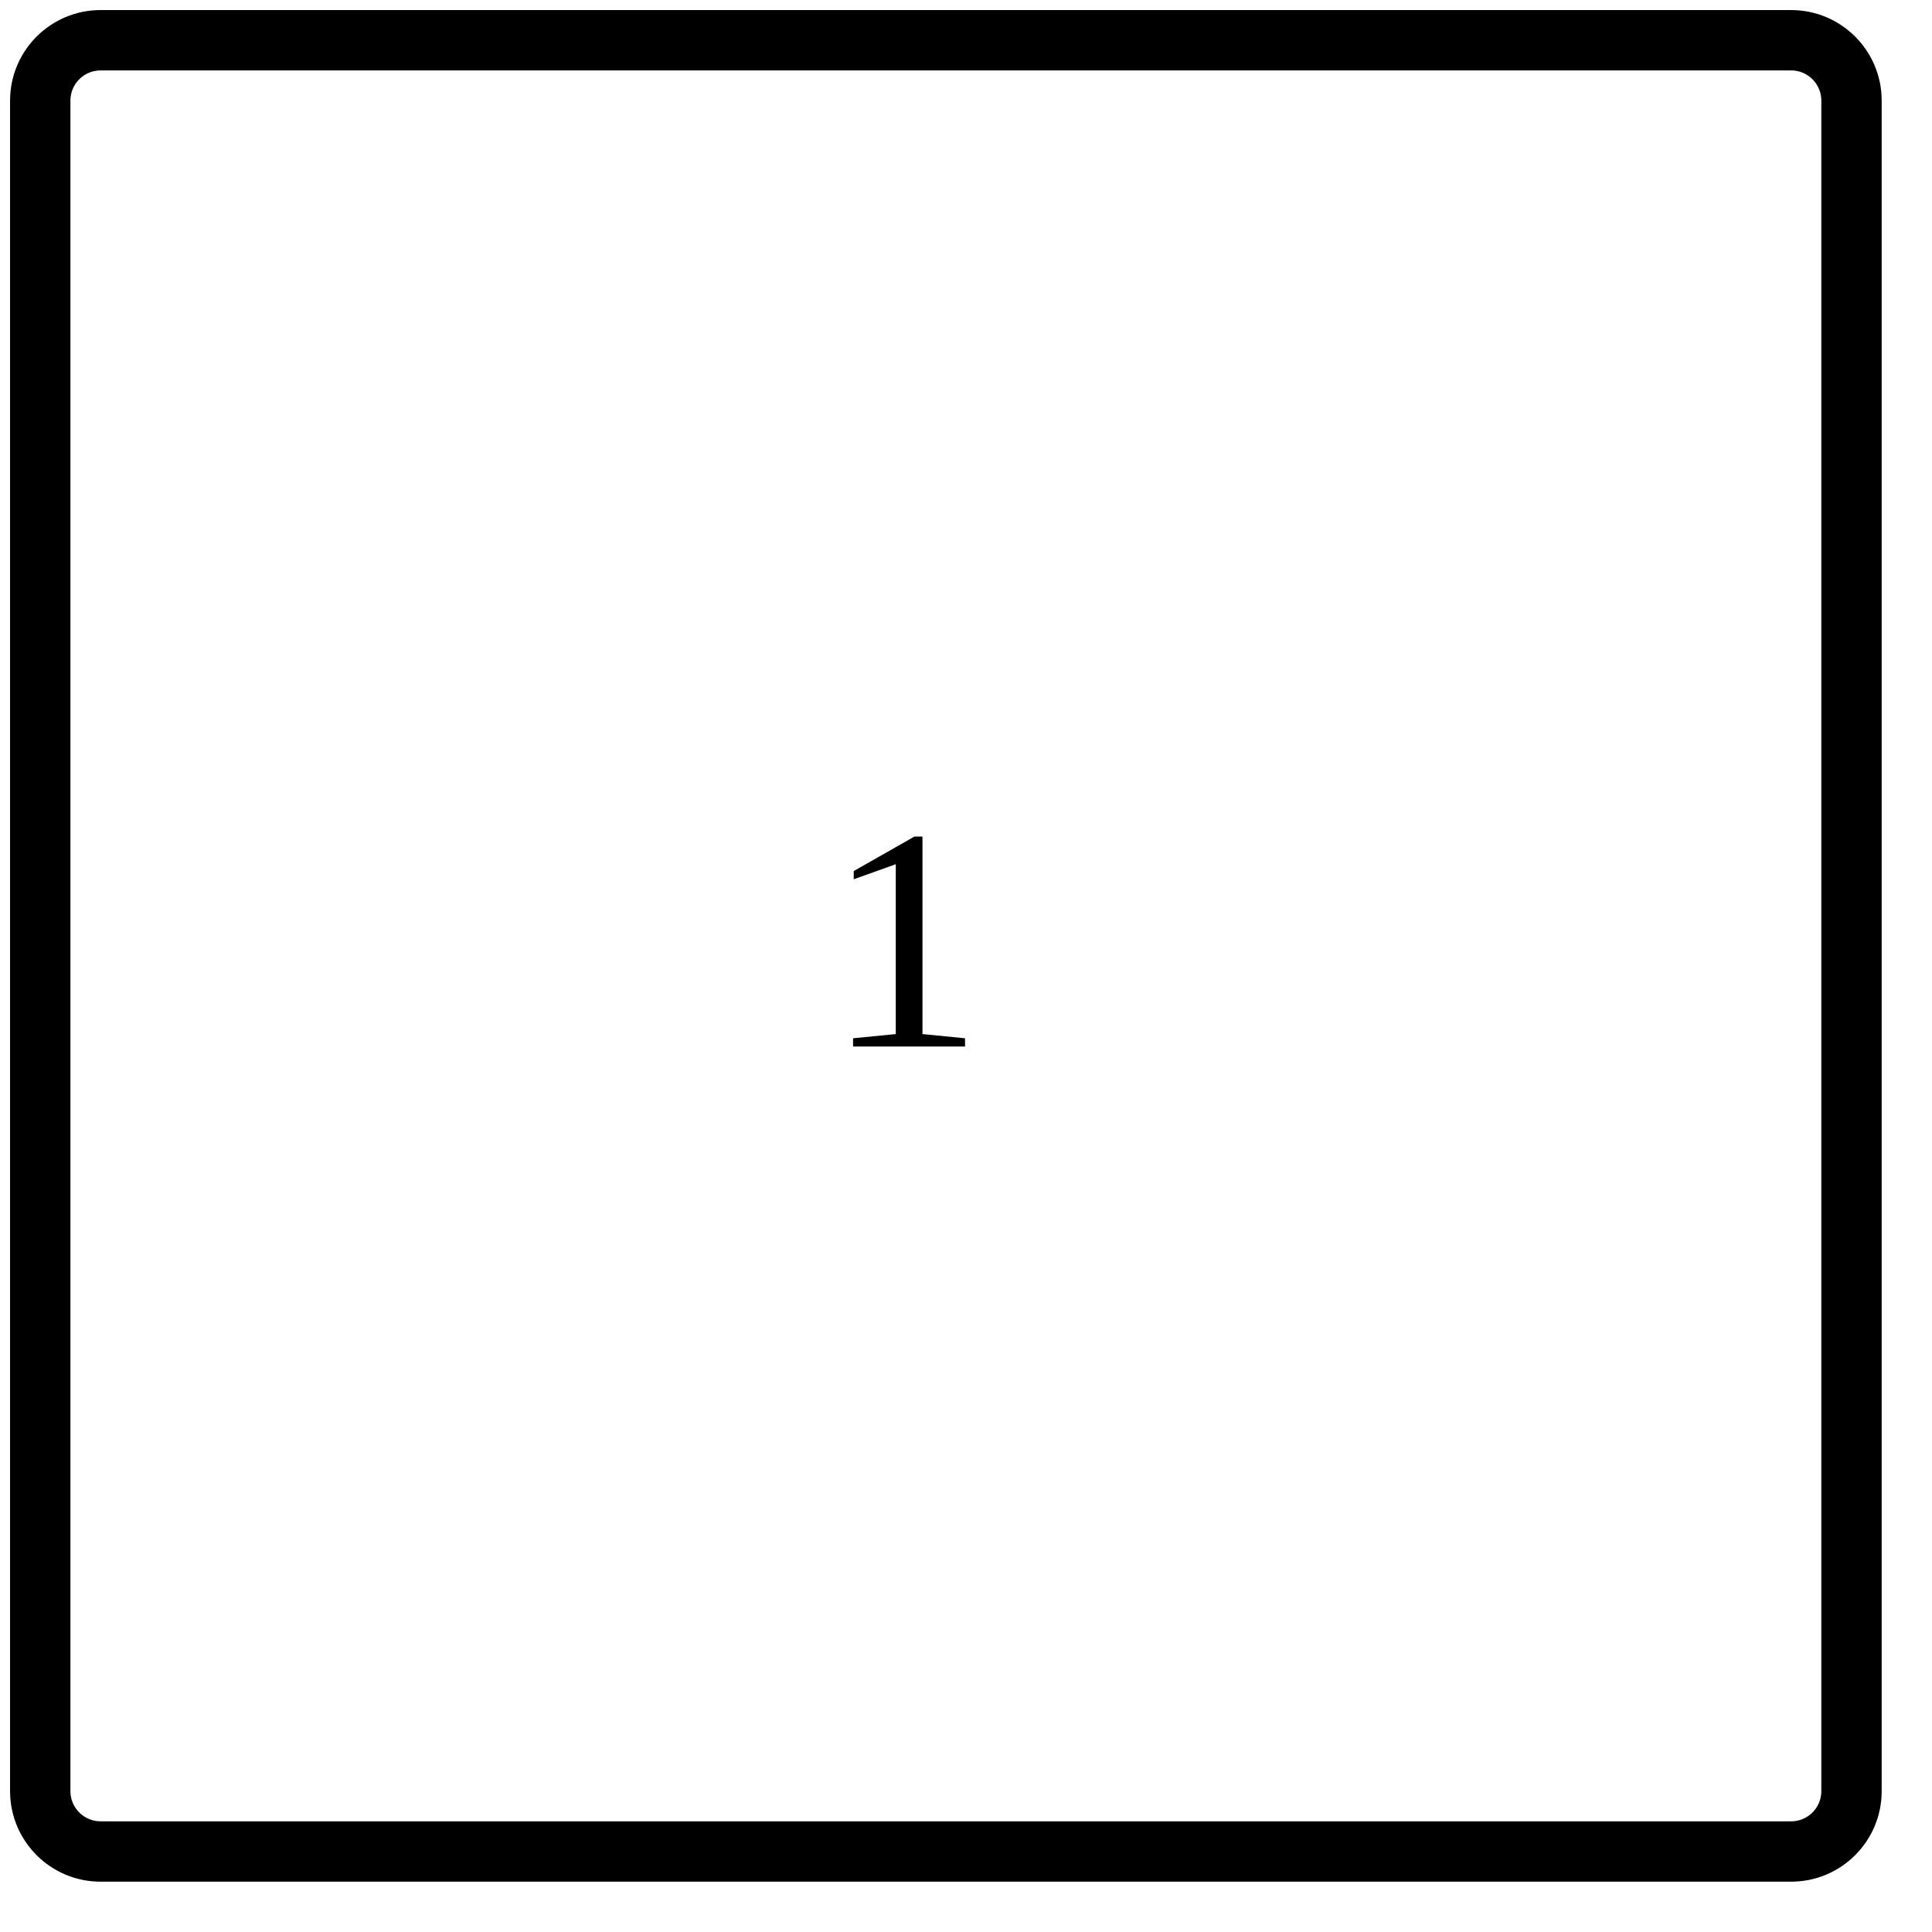
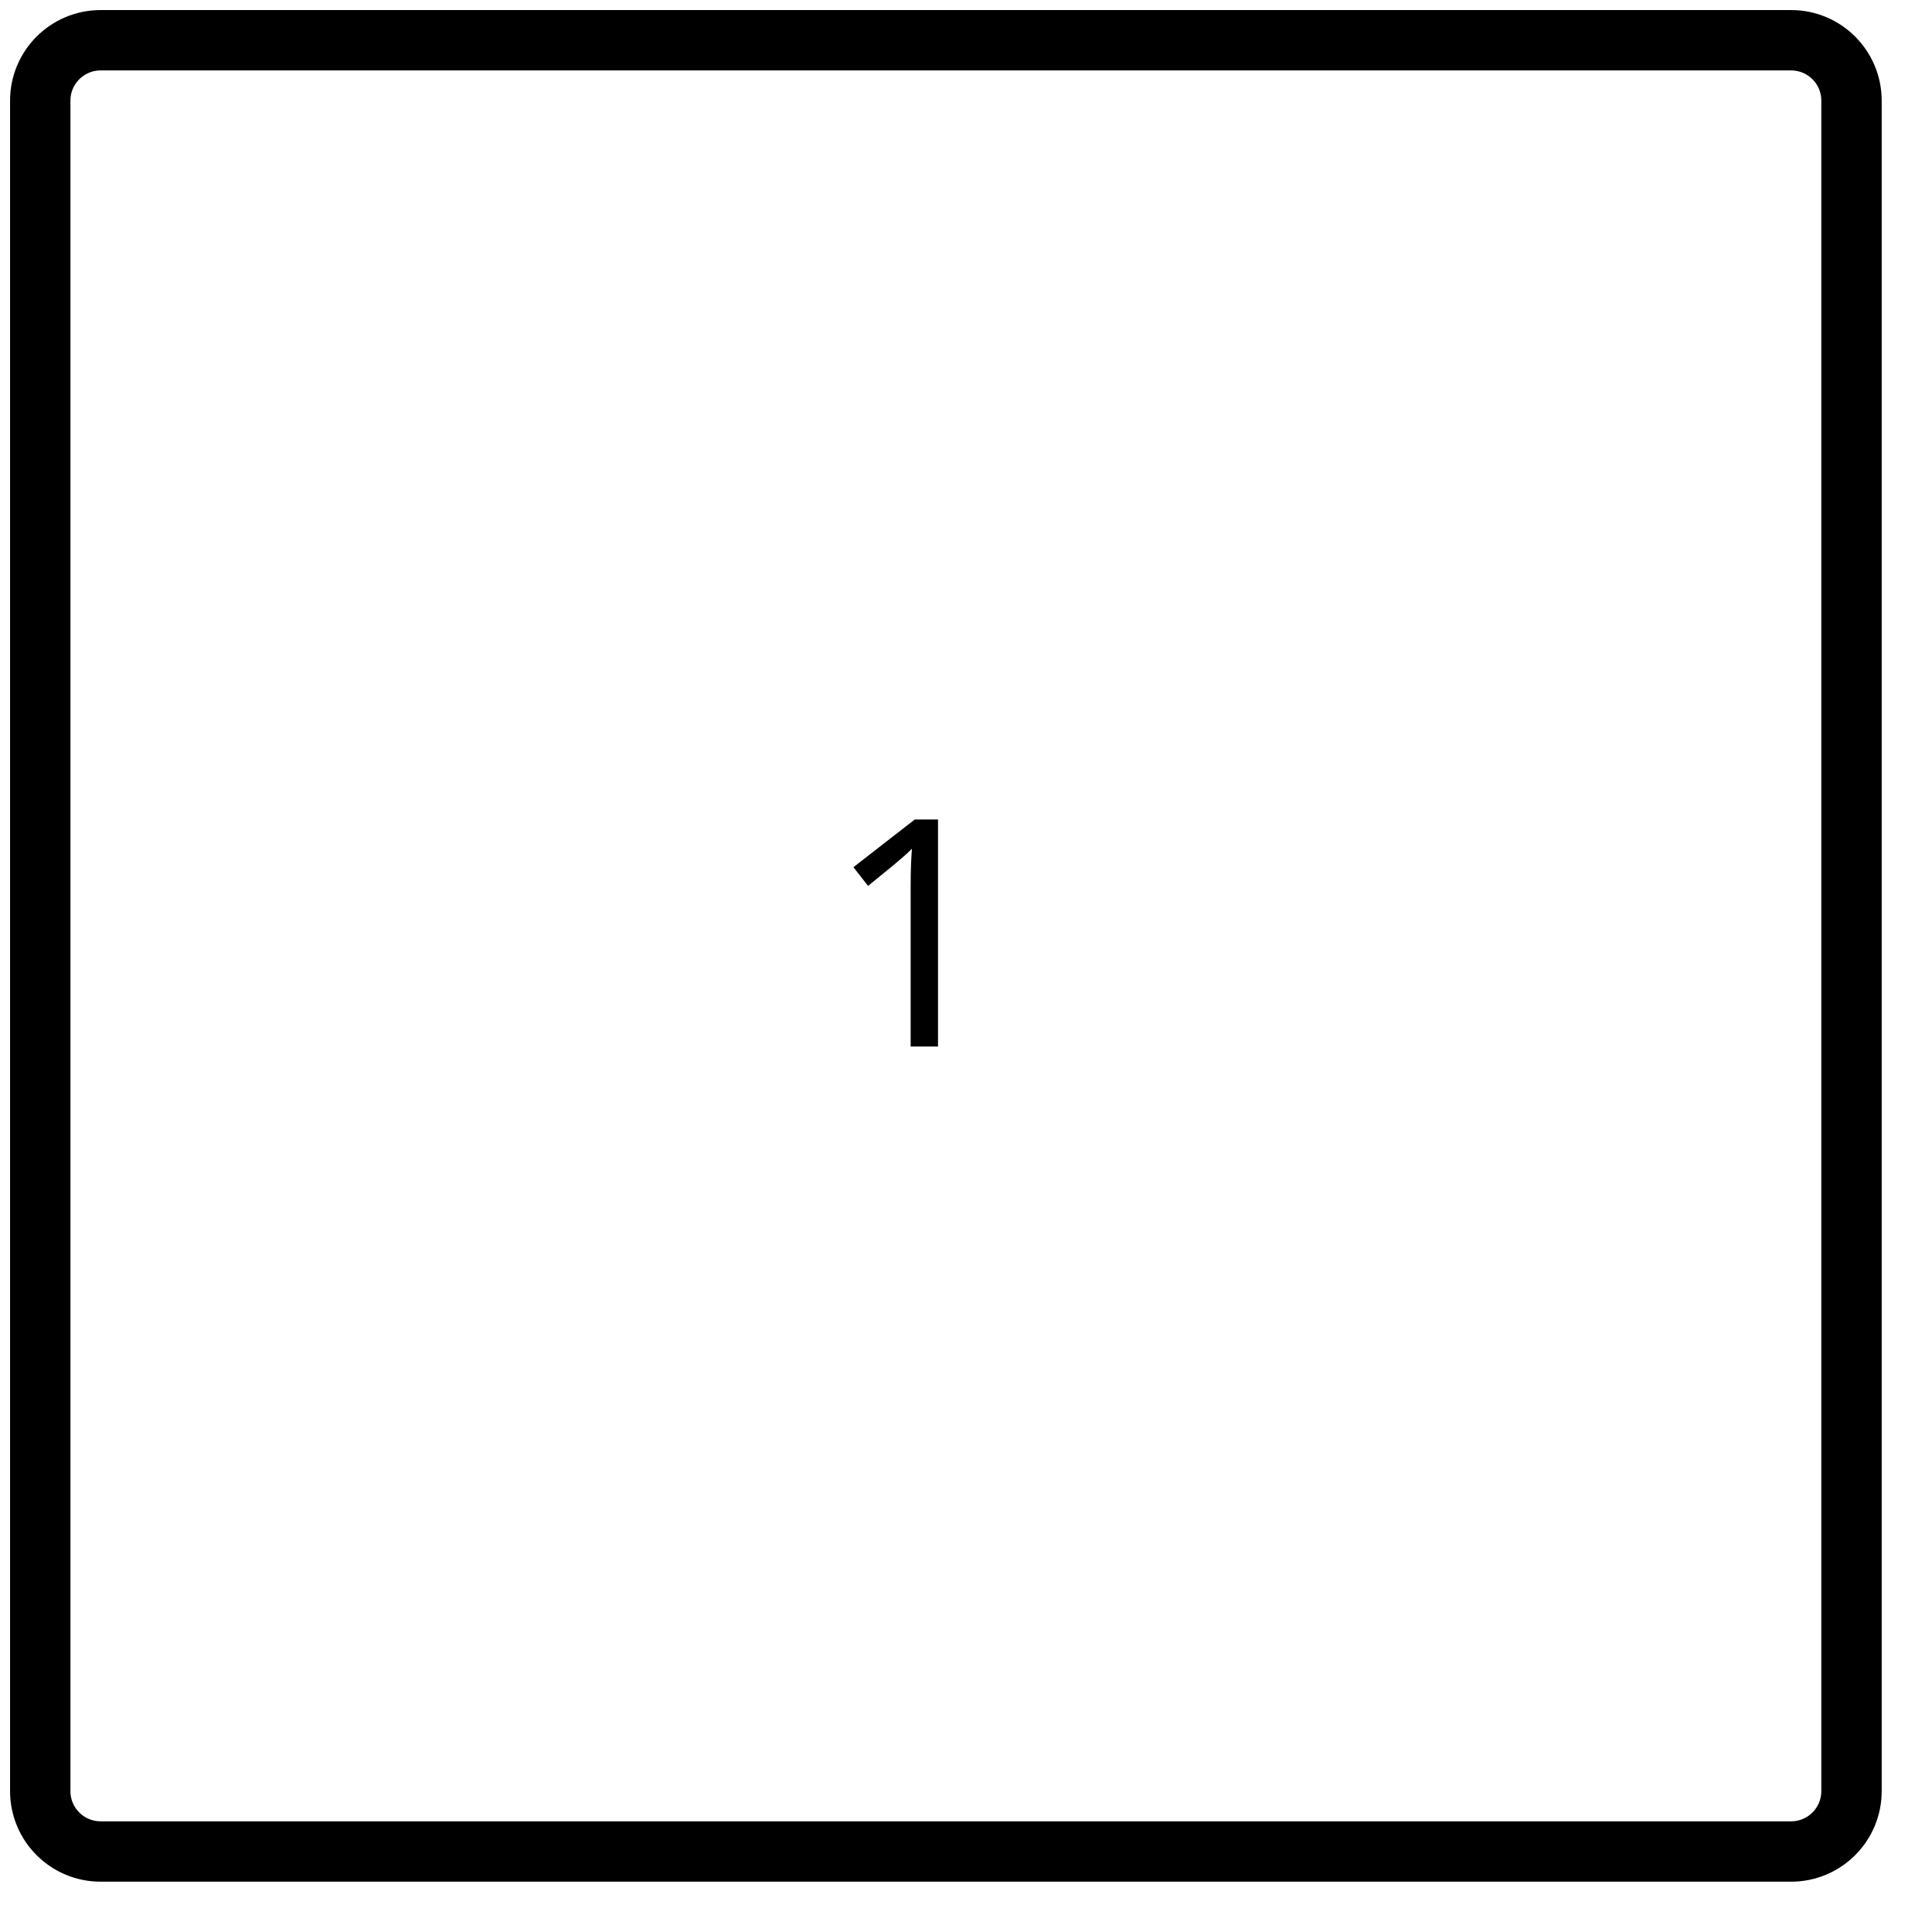
<svg xmlns="http://www.w3.org/2000/svg" version="1.1" viewBox="0 0 960 960">
-   <style type="text/css">text{font-size:158px;}</style>
+   <style type="text/css">text{font:158px sans-serif;}</style>
  <rect x="20" y="20" width="900" height="900" stroke="black" stroke-width="30" rx="30" fill="none" />
  <text x="410" y="520">1</text>
</svg>
